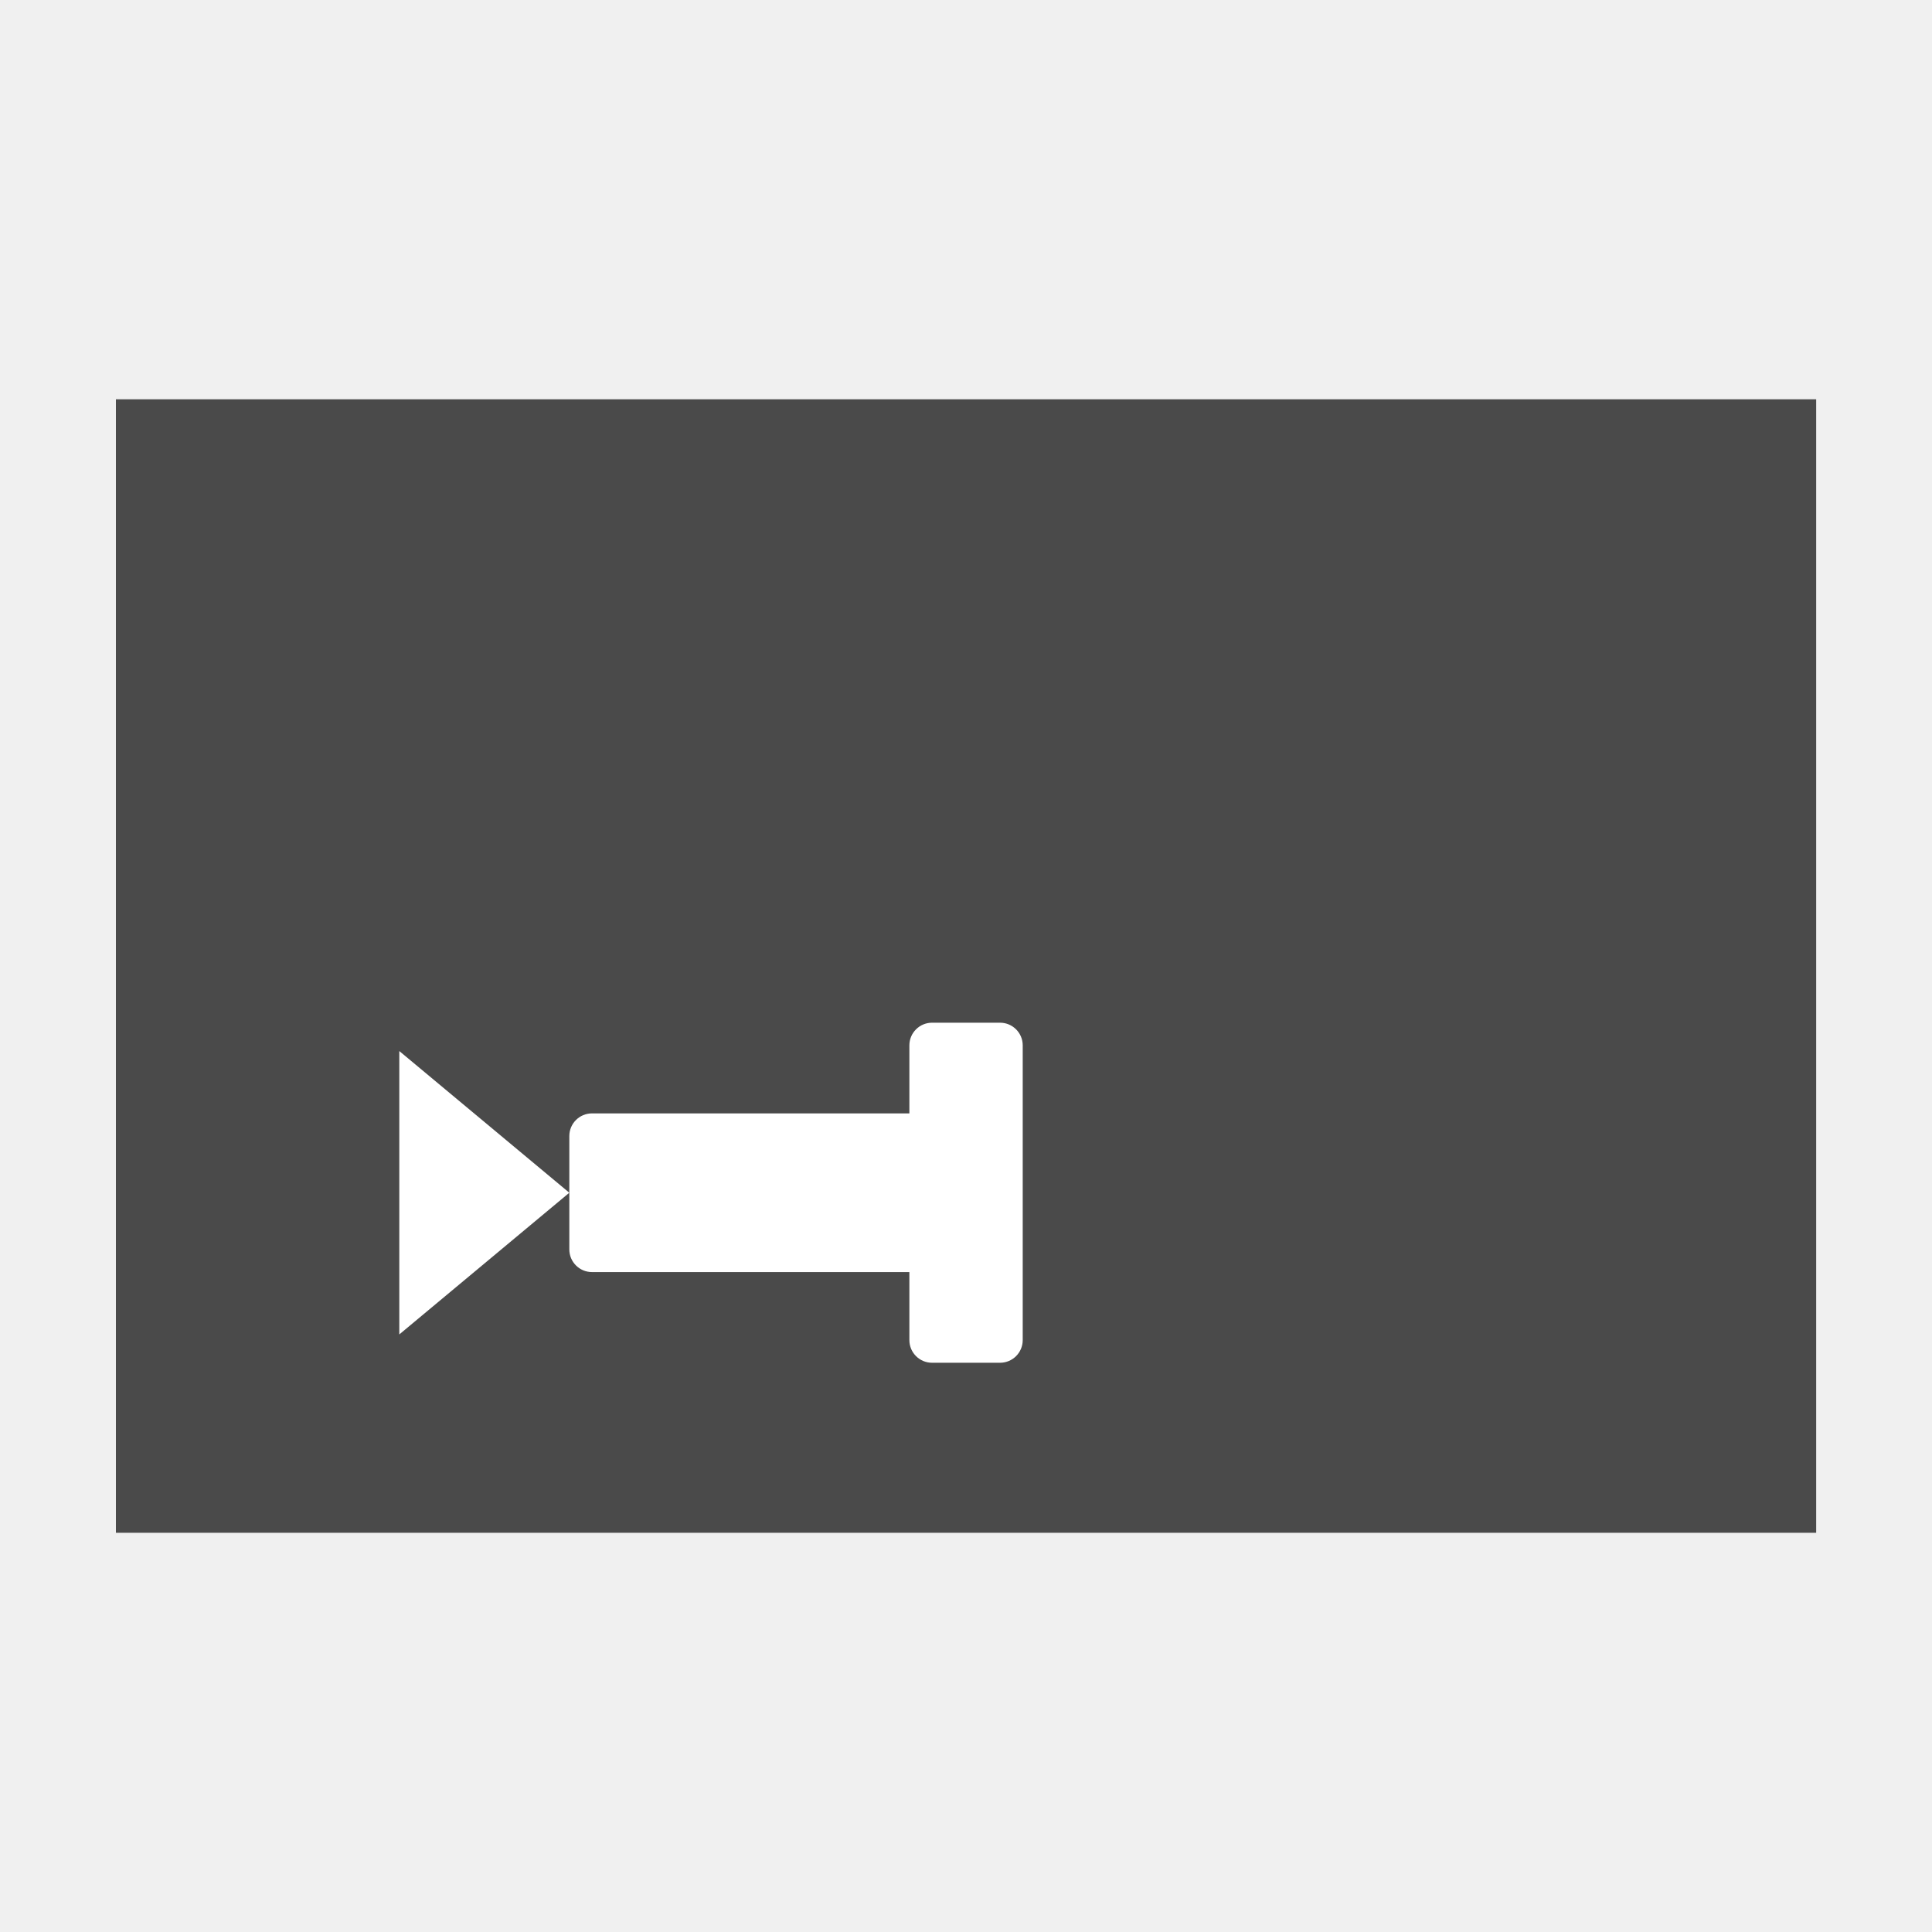
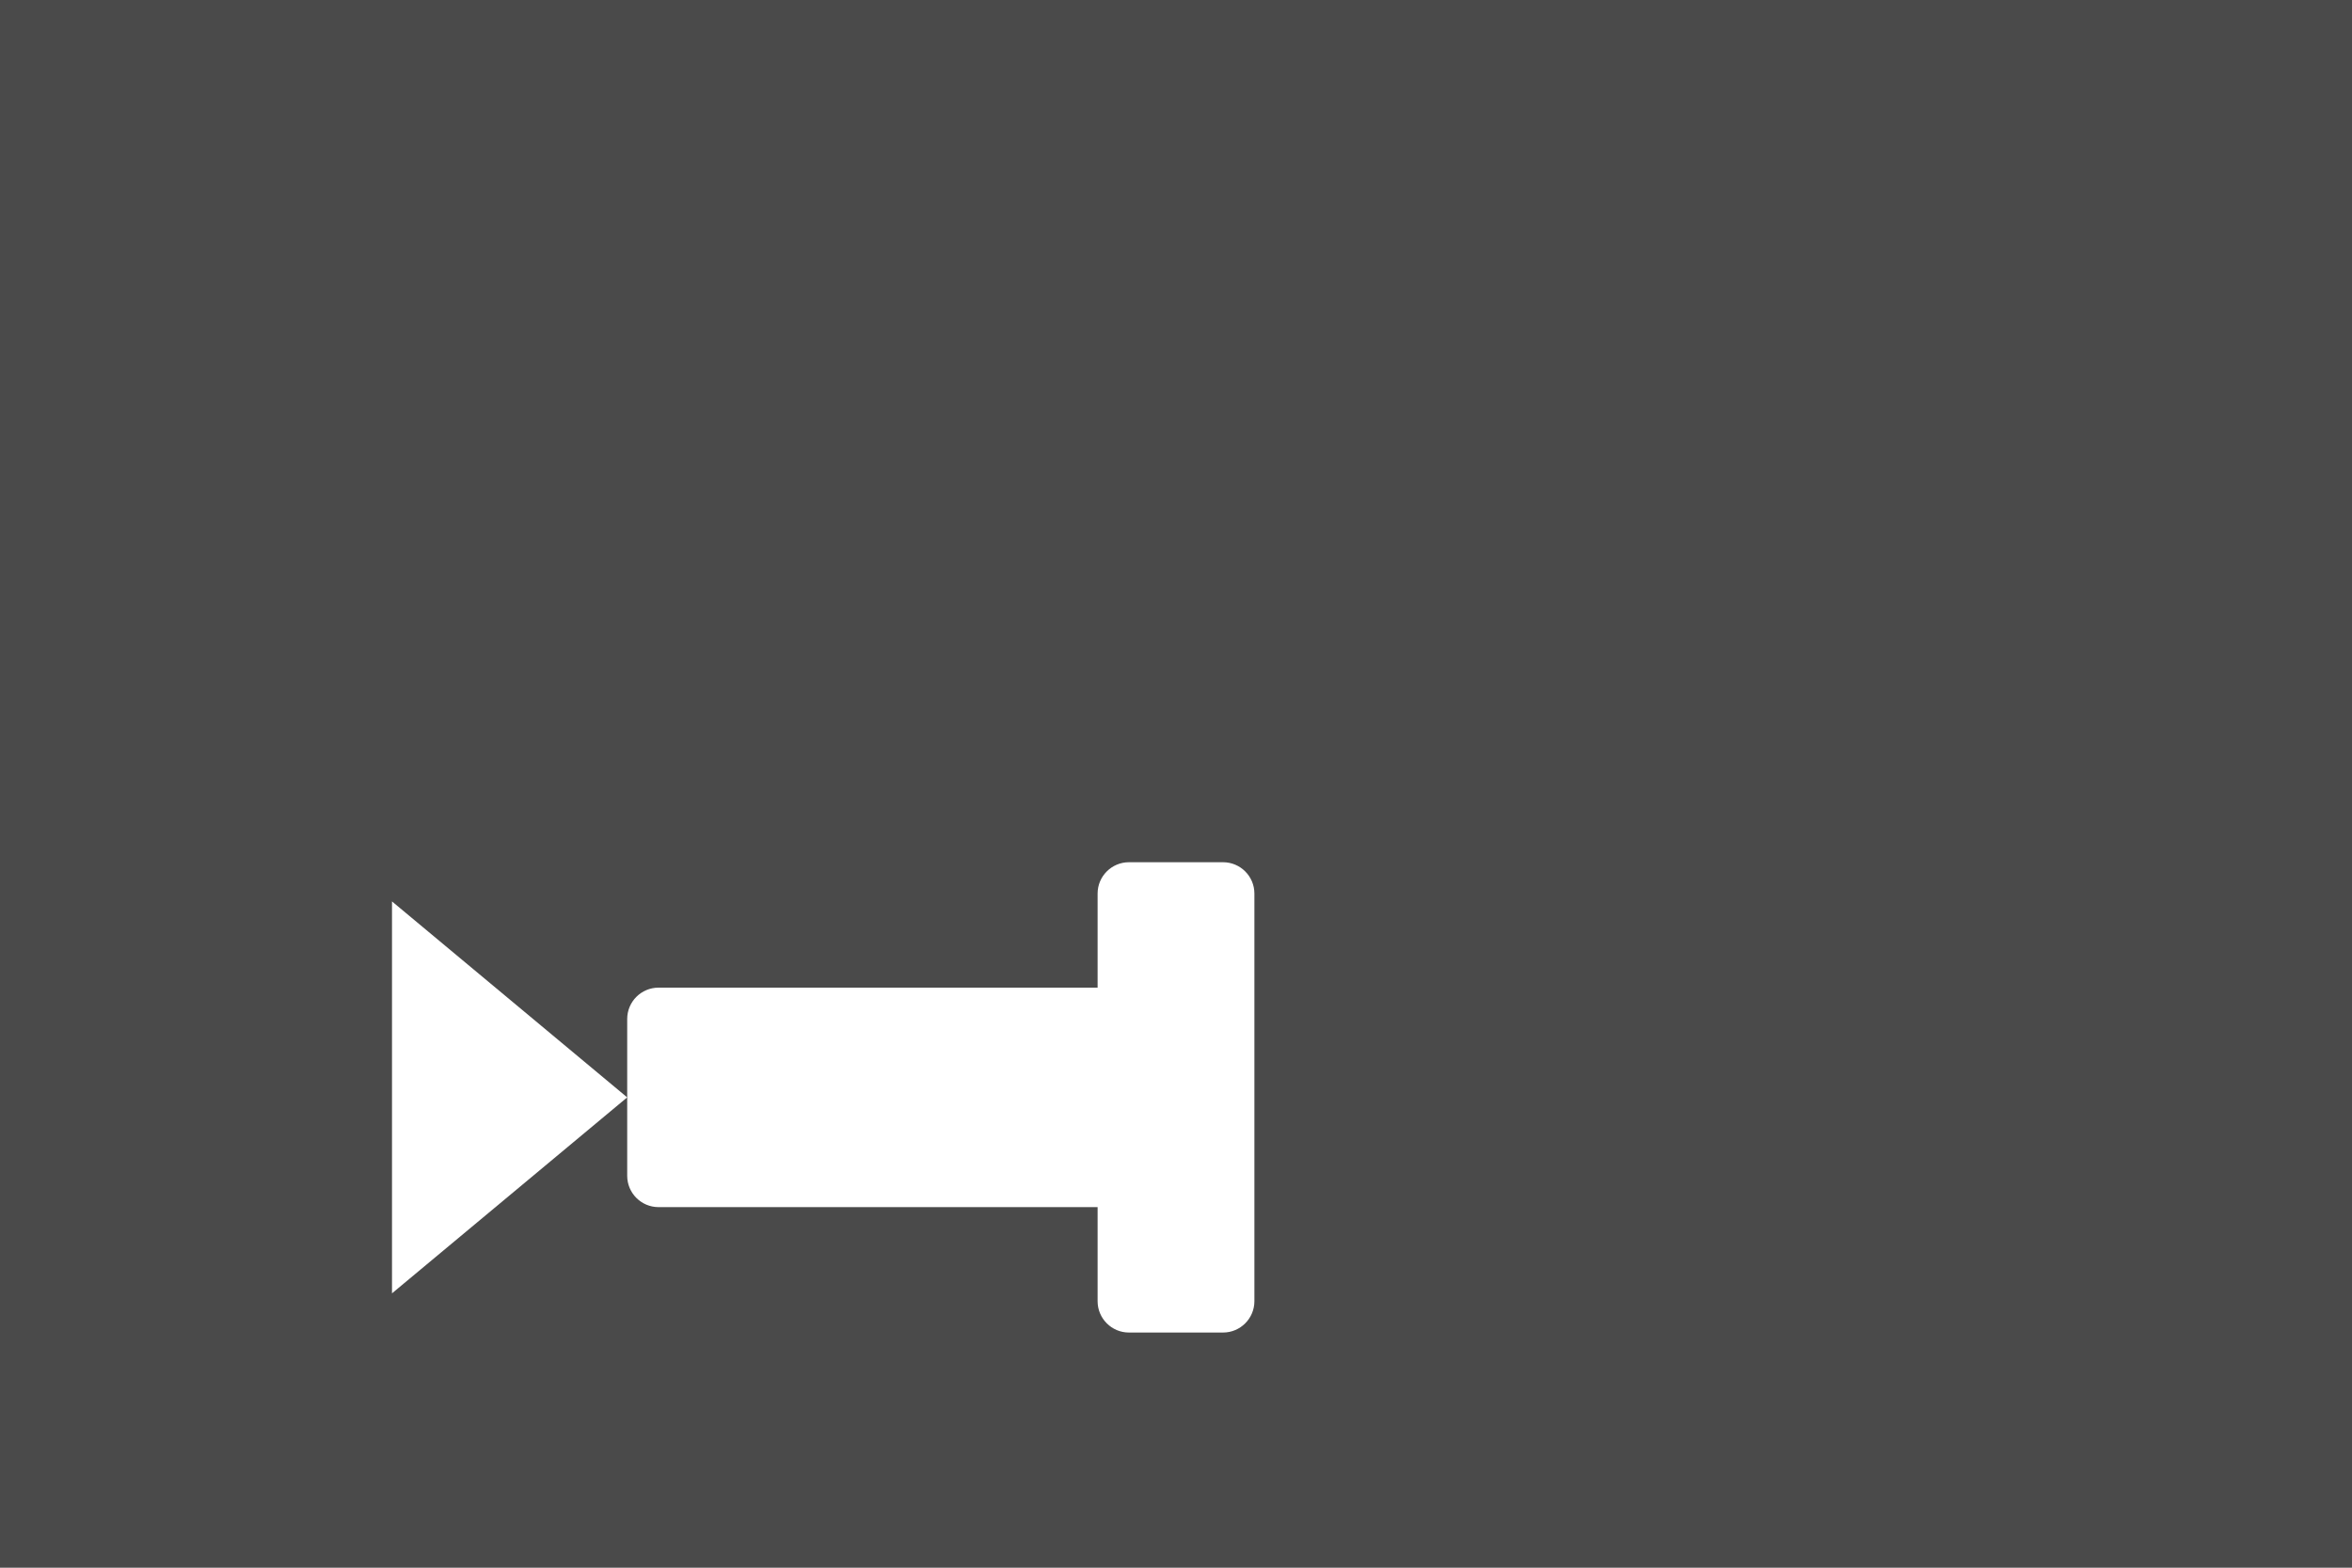
- <svg xmlns="http://www.w3.org/2000/svg" viewBox="0 0 200 200" width="200" height="200" role="img" aria-label="PAVEMENT_ARROW_LEFT">
-   <g transform="translate(12 41.3333) scale(0.5867)">
-     <rect x="0" y="0" width="300" height="200" fill="#4A4A4A" />
-     <g fill="#FFFFFF">
-       <rect x="140" y="110" width="20" height="60" rx="4" />
-       <rect x="80" y="126" width="76" height="28" rx="4" />
-       <path d="M 80,140 L 50,115 L 50,165 Z" />
-     </g>
+ <svg xmlns="http://www.w3.org/2000/svg" viewBox="0 0 300 200" width="300" height="200" role="img" aria-label="PAVEMENT_ARROW_LEFT">
+   <rect x="0" y="0" width="300" height="200" fill="#4A4A4A" />
+   <g fill="#FFFFFF">
+     <rect x="140" y="110" width="20" height="60" rx="4" />
+     <rect x="80" y="126" width="76" height="28" rx="4" />
+     <path d="M 80,140 L 50,115 L 50,165 Z" />
  </g>
</svg>
